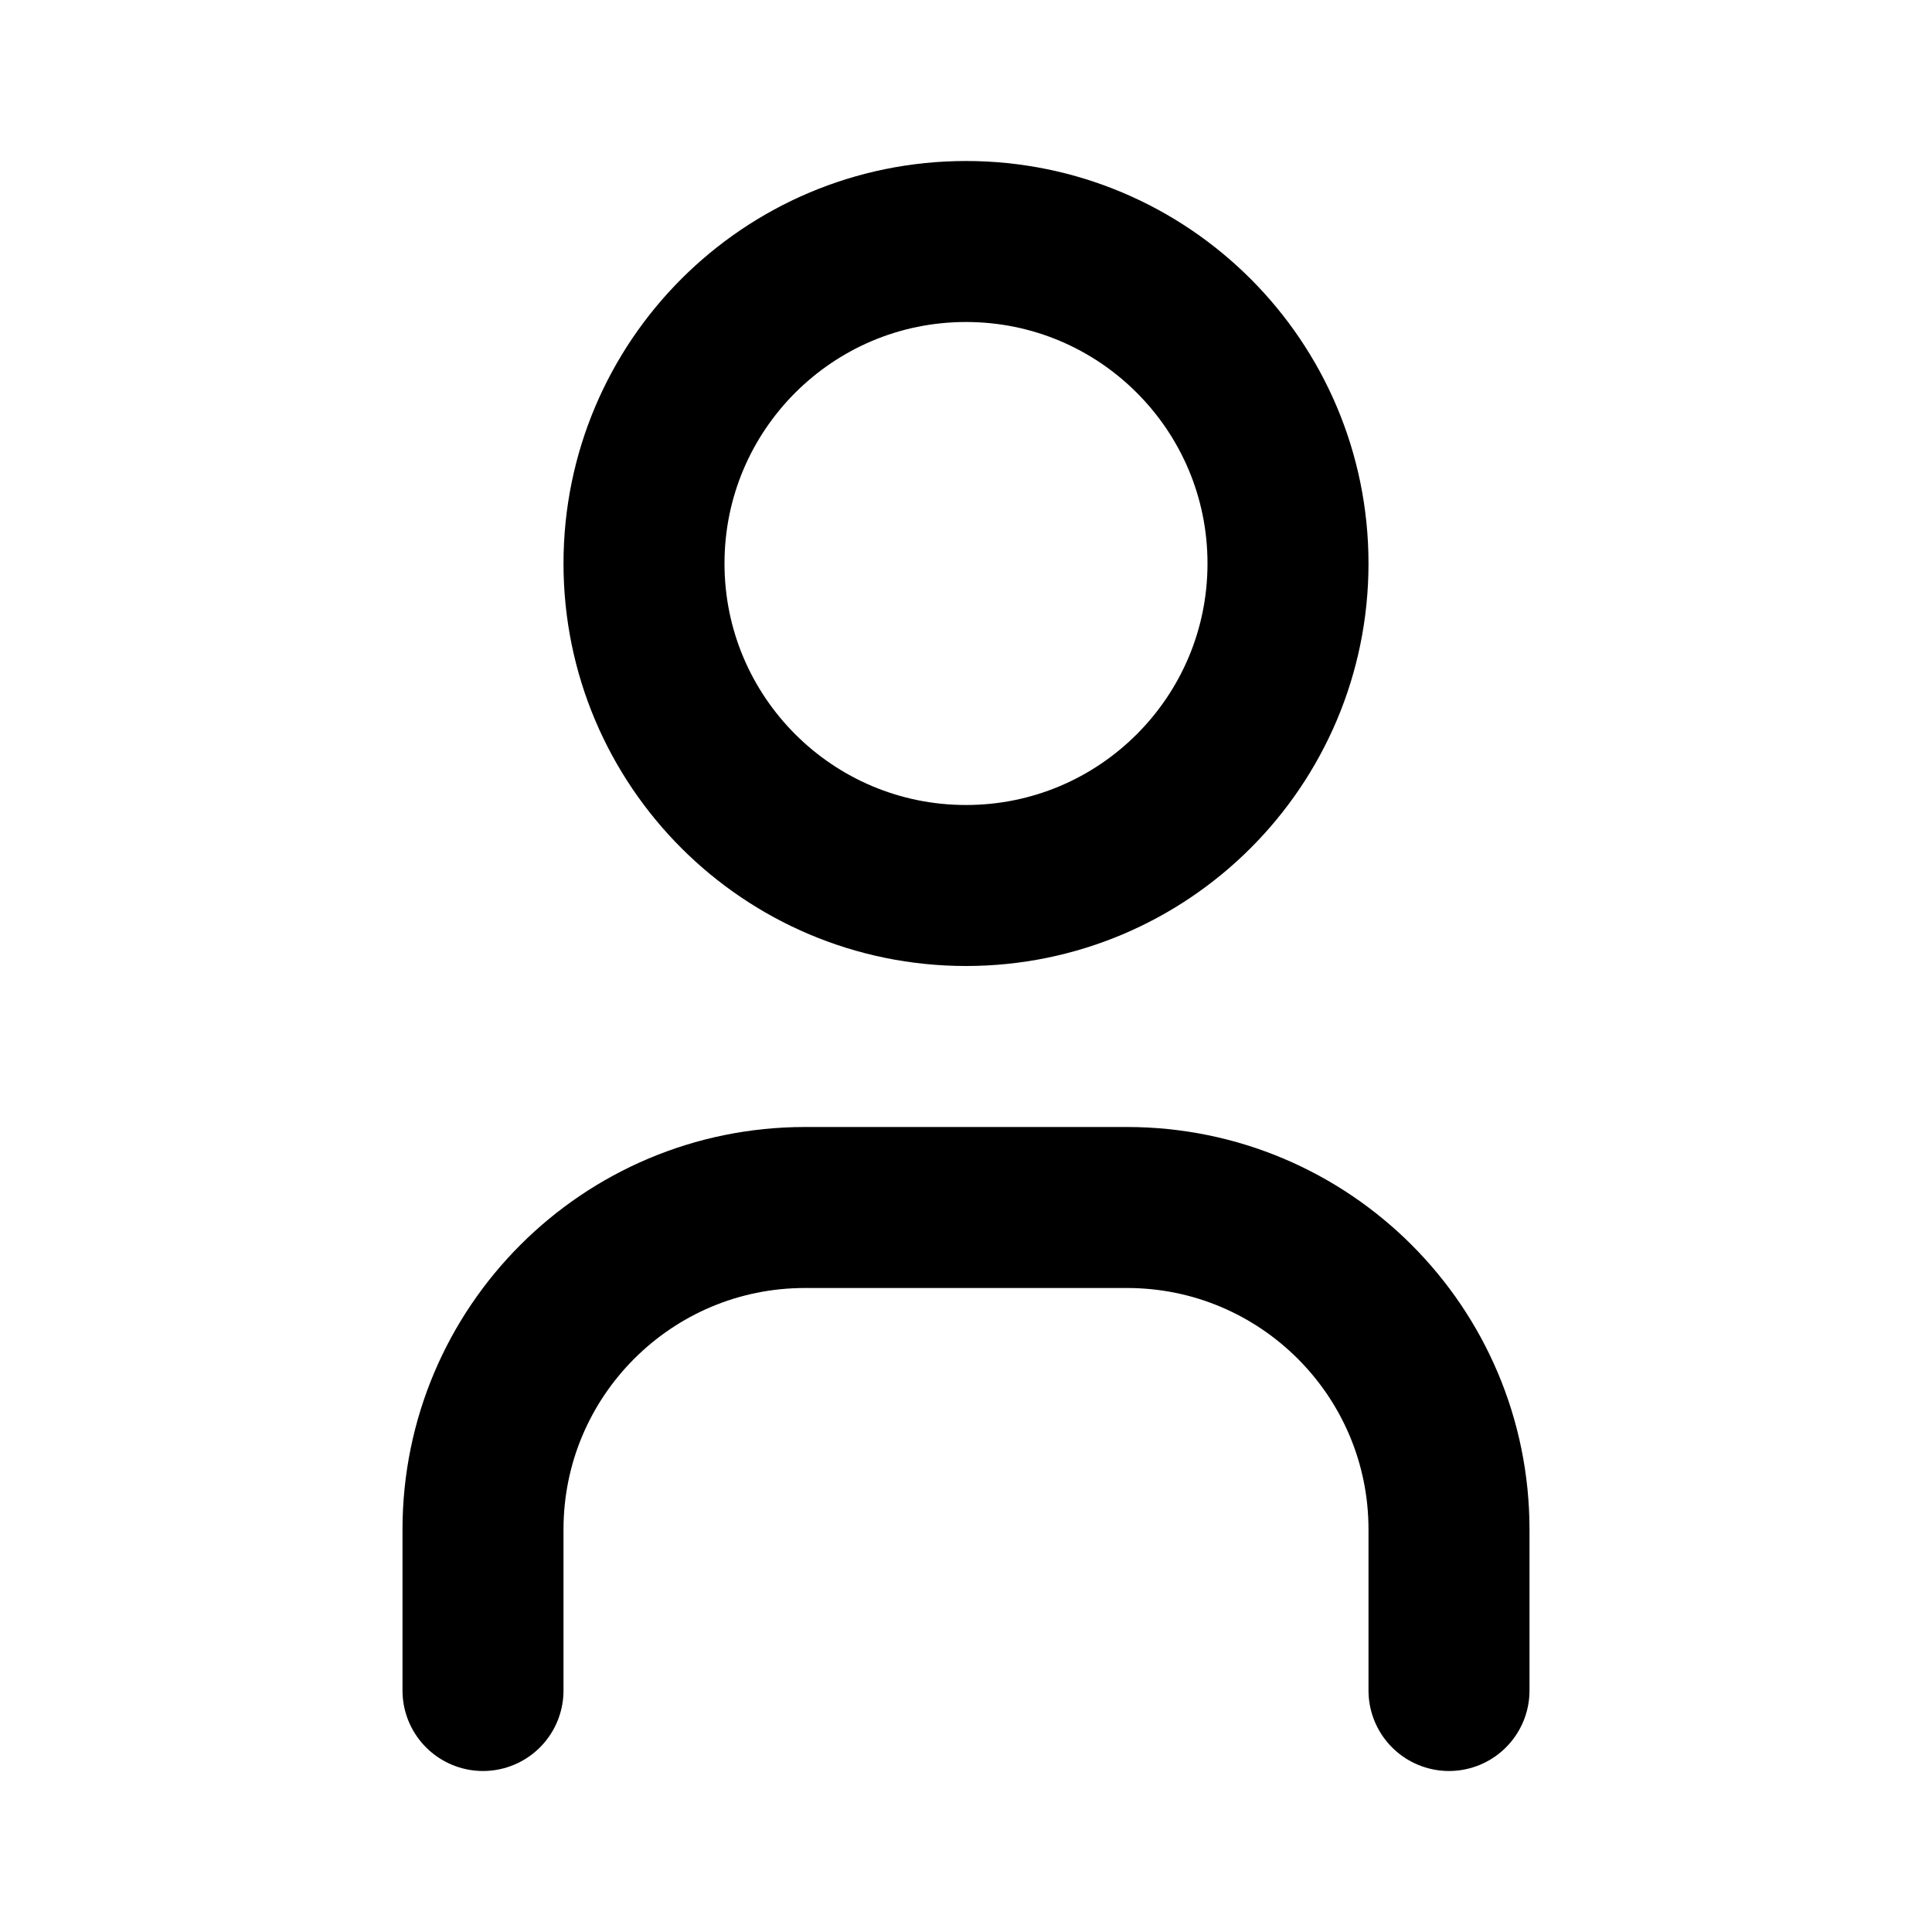
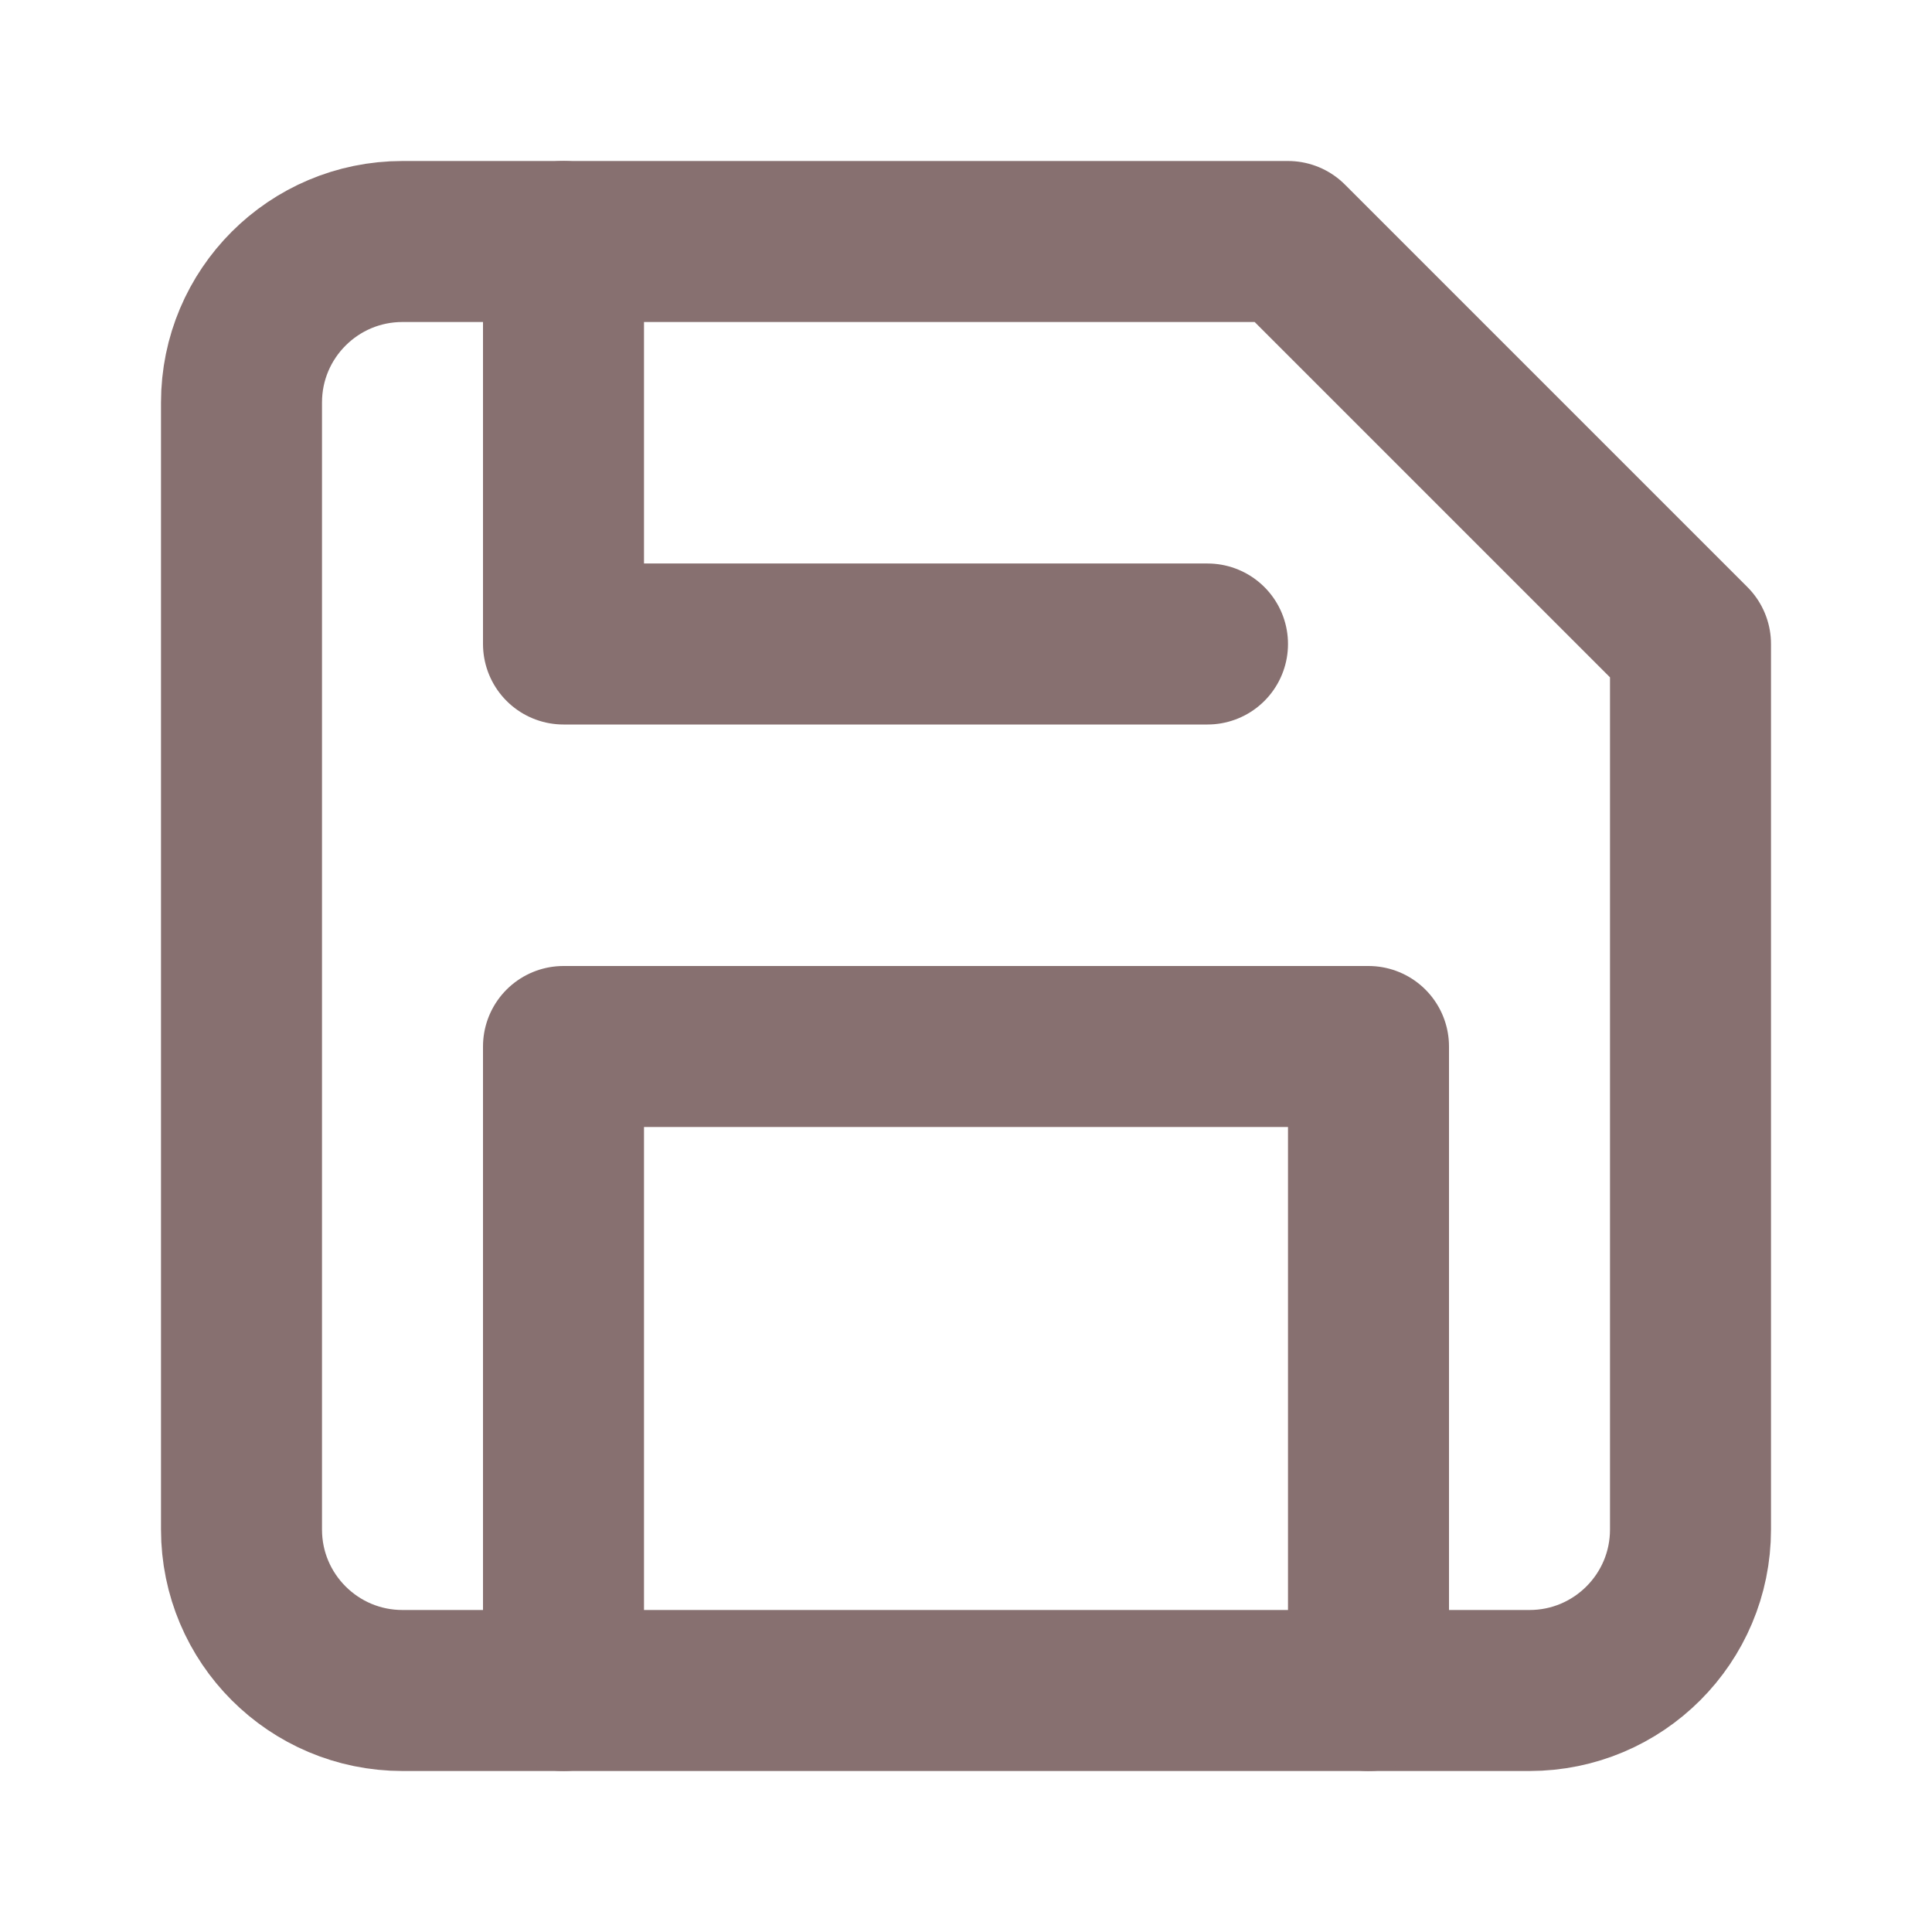
- <svg xmlns="http://www.w3.org/2000/svg" class="icon icon-tabler icon-tabler-user" width="24" height="24" viewBox="0 0 24 24" stroke-width="2" stroke="currentColor" fill="none" stroke-linecap="round" stroke-linejoin="round">
-   <path stroke="none" d="M0 0h24v24H0z" />
-   <circle cx="12" cy="7" r="4" />
-   <path d="M6 21v-2a4 4 0 0 1 4 -4h4a4 4 0 0 1 4 4v2" />
+ <svg xmlns="http://www.w3.org/2000/svg" width="24" height="24" viewBox="0 0 24 24" fill="none" stroke="#877070" stroke-width="2" stroke-linecap="round" stroke-linejoin="round" class="feather feather-save">
+   <path d="M19 21H5a2 2 0 0 1-2-2V5a2 2 0 0 1 2-2h11l5 5v11a2 2 0 0 1-2 2z" />
+   <polyline points="17 21 17 13 7 13 7 21" />
+   <polyline points="7 3 7 8 15 8" />
</svg>
